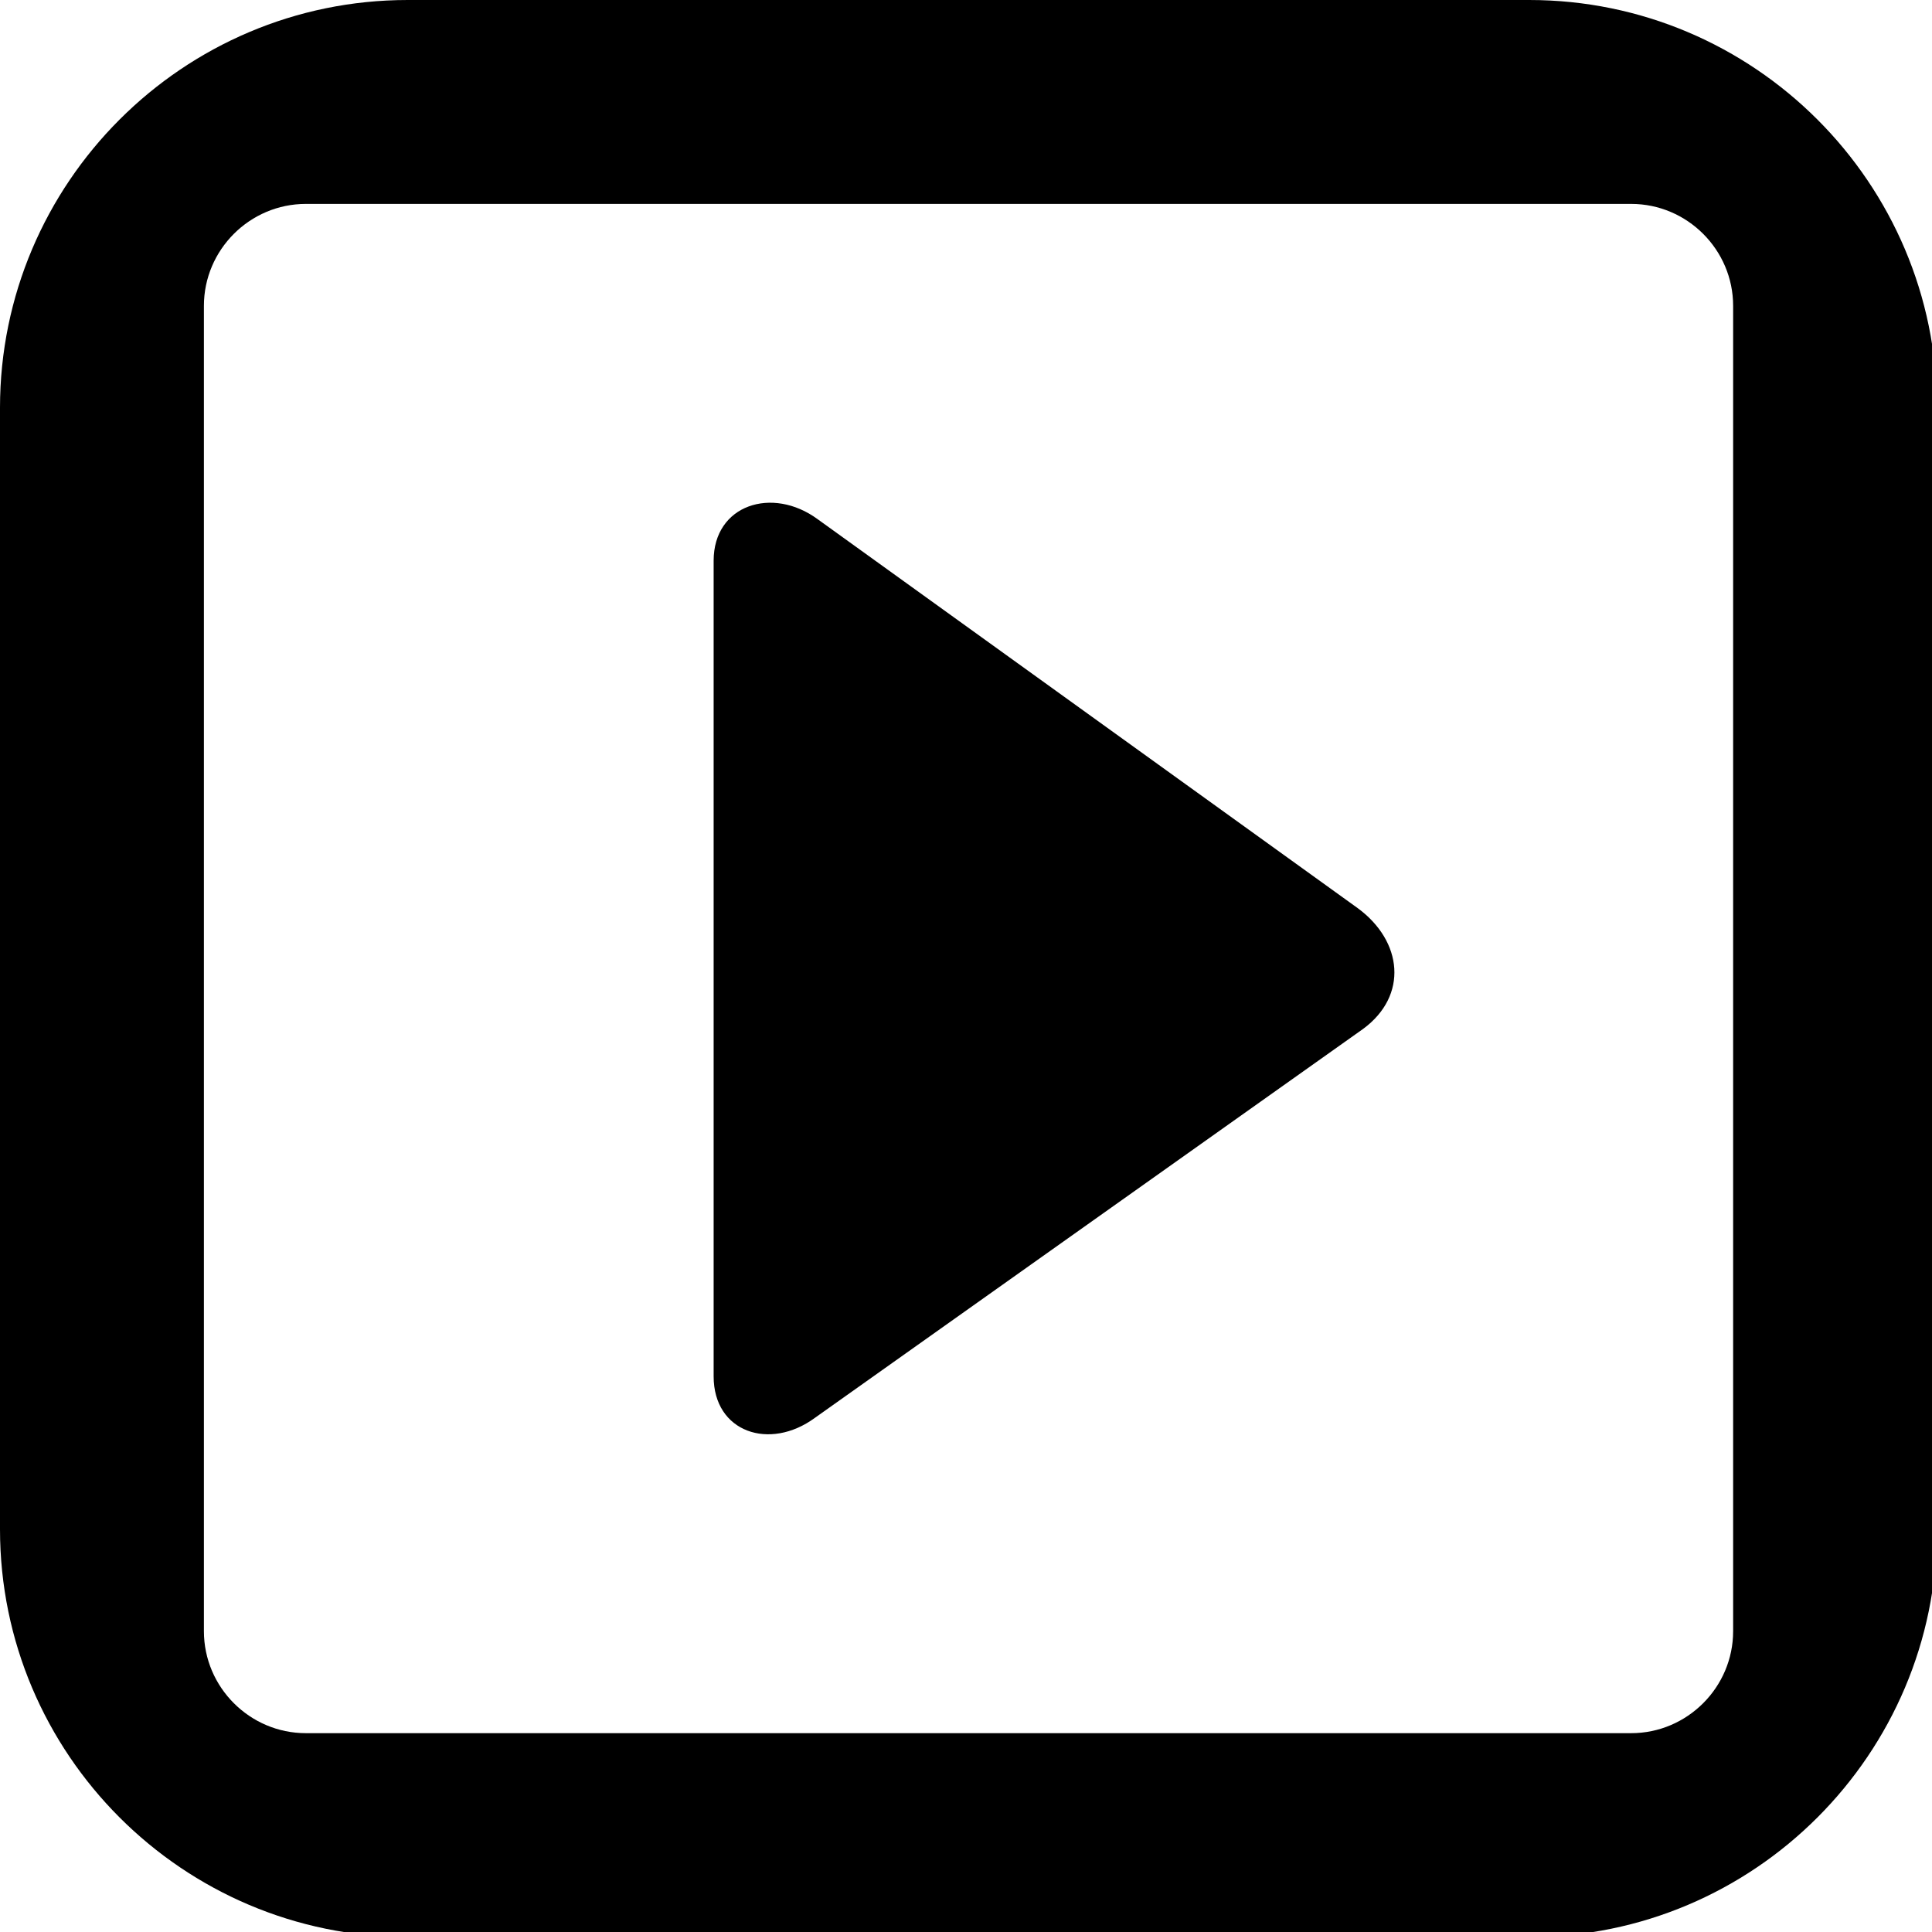
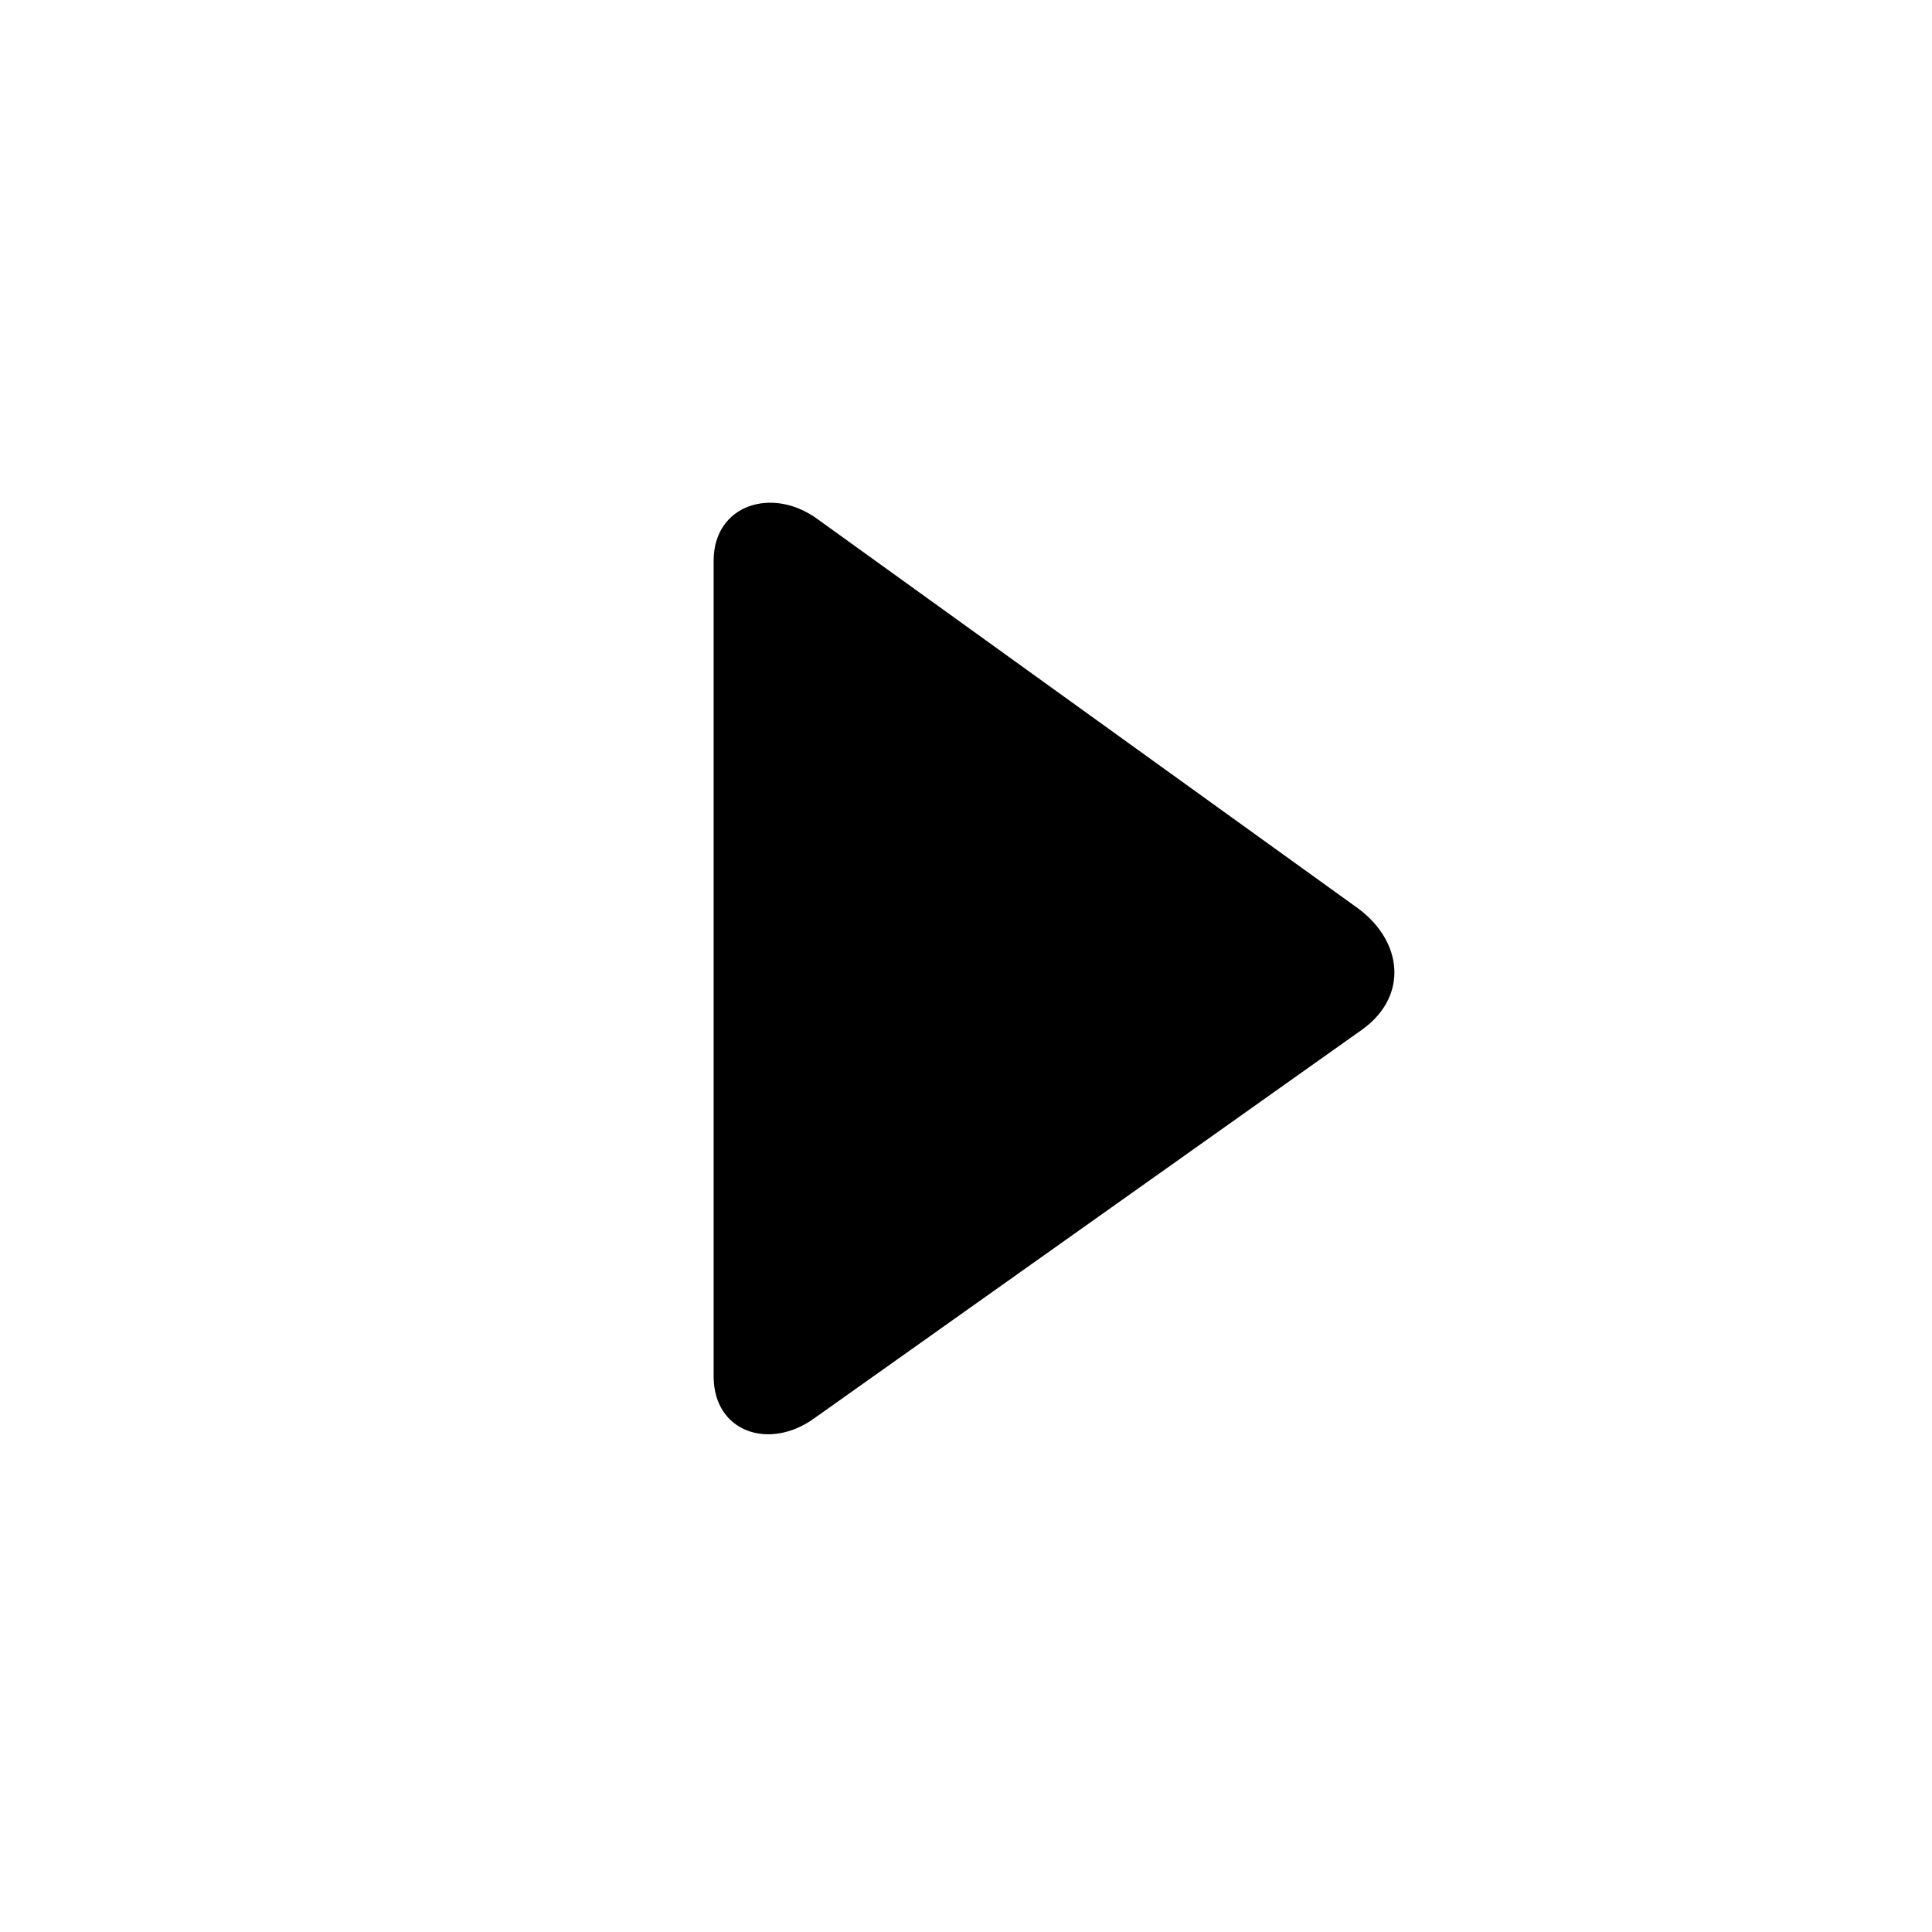
- <svg xmlns="http://www.w3.org/2000/svg" width="410pt" height="410pt" viewBox="0 0 410 410" version="1.1">
-   <g id="surface1">
-     <path style=" stroke:none;fill-rule:nonzero;fill:rgb(0%,0%,0%);fill-opacity:1;" d="M 0 86.535 L 0 324.523 C 0 372.238 38.812 411.066 86.535 411.066 L 324.523 411.066 C 372.254 411.066 411.066 372.238 411.066 324.523 L 411.066 86.535 C 411.066 38.832 372.254 0 324.523 0 L 86.535 0 C 38.812 0 0 38.832 0 86.535 M 346.16 43.273 C 358.059 43.273 367.797 53.008 367.797 64.906 L 367.797 346.168 C 367.797 358.066 358.051 367.805 346.16 367.805 L 64.906 367.805 C 53.008 367.805 43.273 358.059 43.273 346.168 L 43.273 64.906 C 43.273 53.008 53.008 43.273 64.906 43.273 Z M 151.445 118.992 C 151.445 107.094 163.906 103.141 173.488 110.16 L 288.145 192.734 C 297.688 199.754 298.871 211.285 289.281 218.344 L 172.91 300.906 C 163.344 307.918 151.445 303.973 151.445 292.082 Z M 151.445 118.992 " />
-   </g>
+ <svg xmlns="http://www.w3.org/2000/svg" width="410pt" height="410pt" viewBox="0 0 410 410" version="1.1" id="svg5">
+   <defs id="defs9" />
+   <path style="fill:#000000;fill-opacity:1;fill-rule:nonzero;stroke:none" d="m 151.445,118.992 c 0,-11.898 12.461,-15.852 22.043,-8.832 l 114.656,82.574 c 9.543,7.02 10.727,18.551 1.137,25.609 l -116.371,82.562 c -9.566,7.012 -21.465,3.066 -21.465,-8.824 z" id="path4491" />
+   <path style="fill:#000000;fill-opacity:1;fill-rule:nonzero;stroke:none" d="M 151.445,118.992" id="path2" />
</svg>
